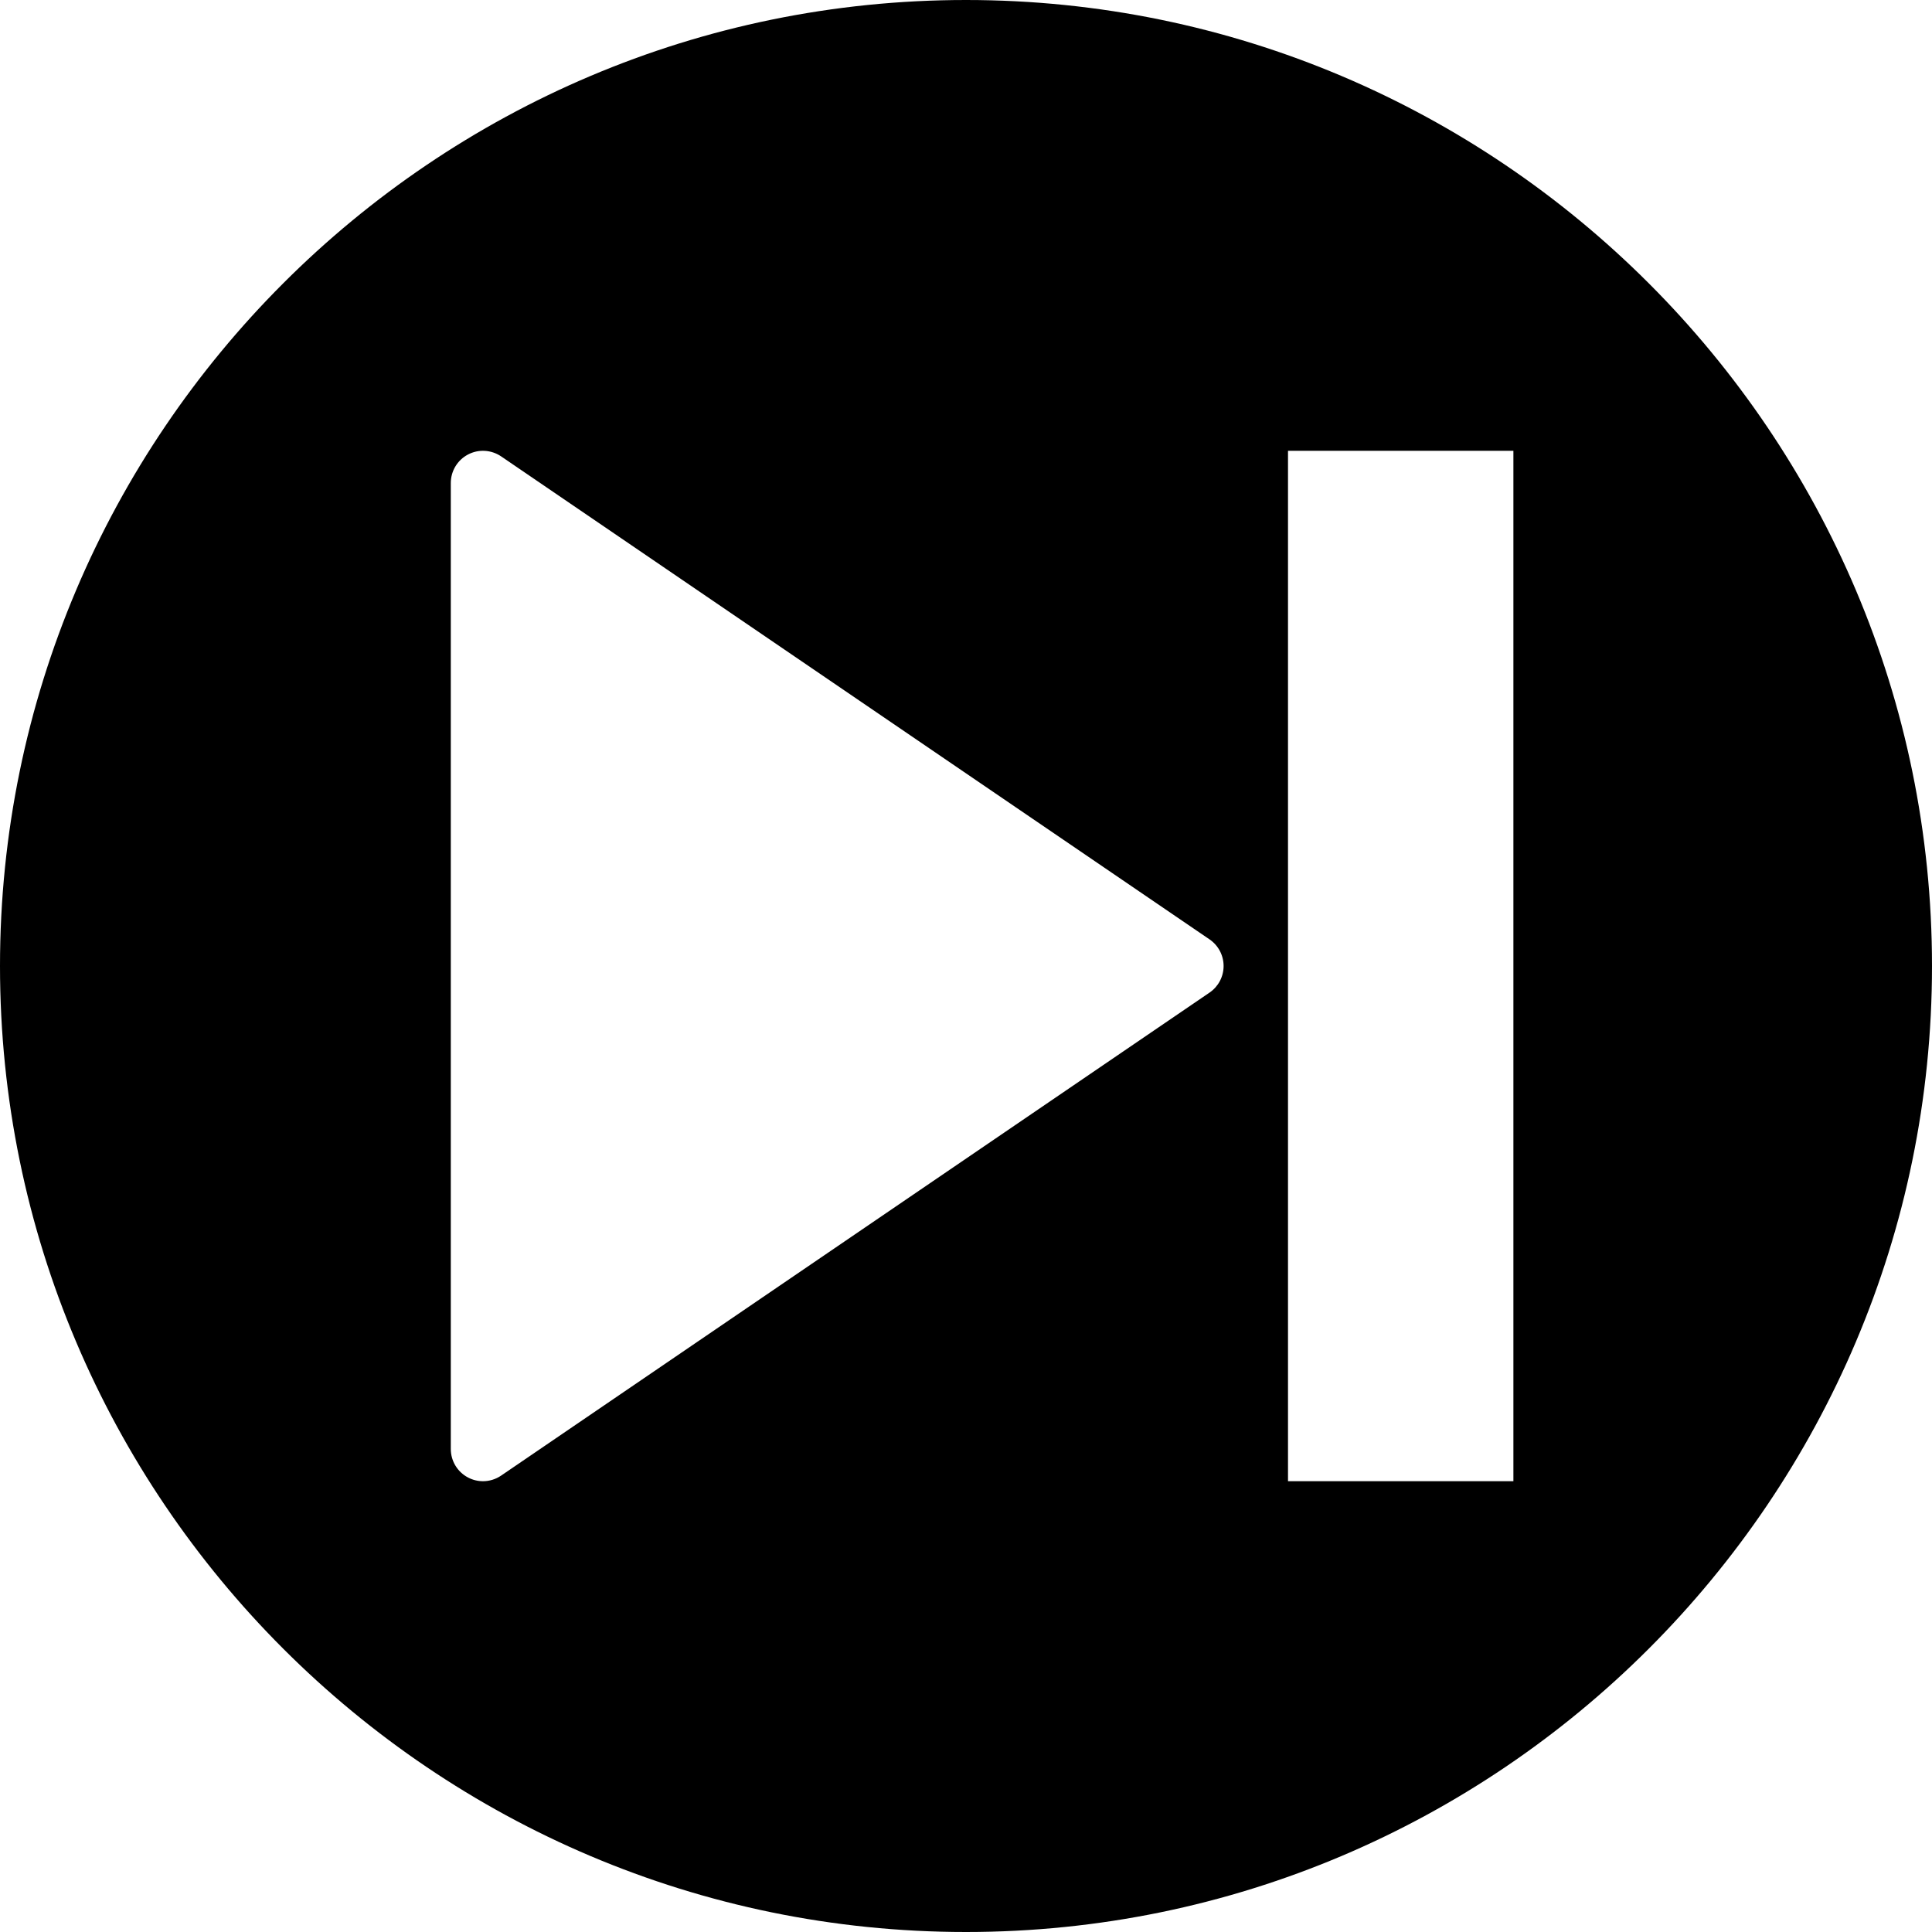
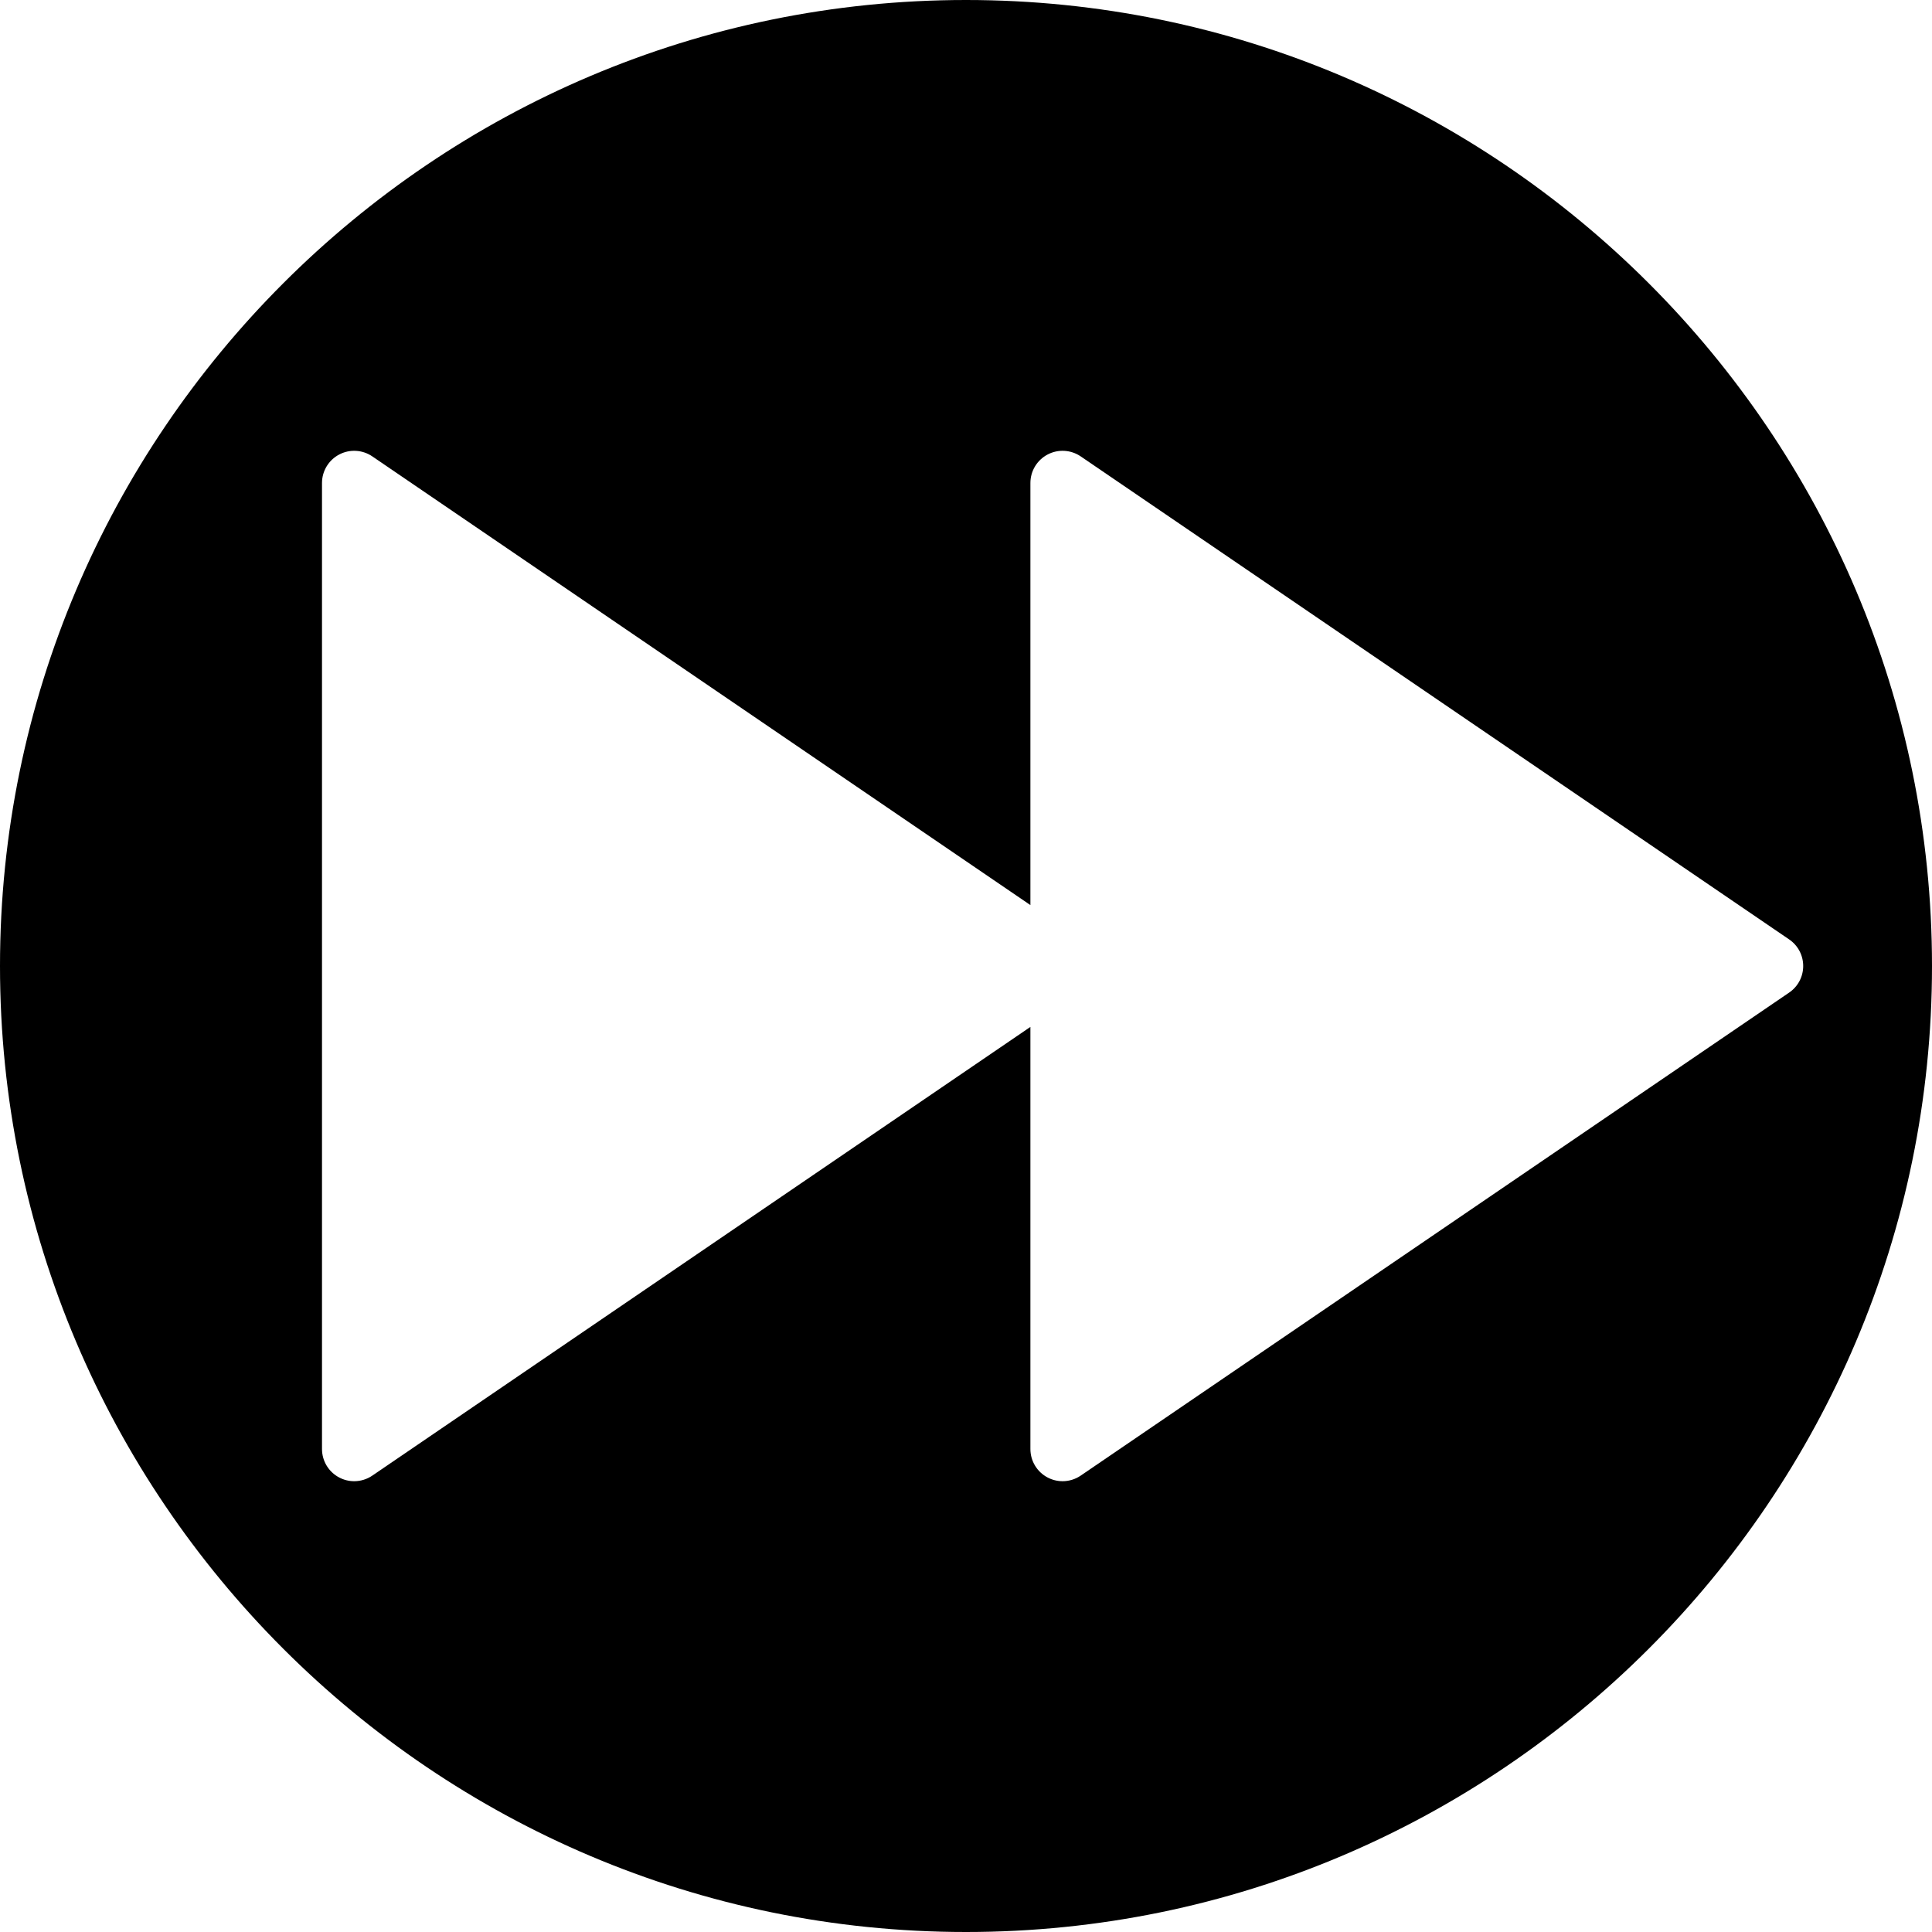
<svg xmlns="http://www.w3.org/2000/svg" version="1.1" id="Capa_1" x="0px" y="0px" viewBox="0 0 60 60" style="enable-background:new 0 0 60 60;" xml:space="preserve">
-   <path d="M30,0C13.458,0,0,13.458,0,30s13.458,30,30,30s30-13.458,30-30S46.542,0,30,0z M37.563,30.826l-22,15  C15.394,45.941,15.197,46,15,46c-0.16,0-0.321-0.038-0.467-0.116C14.205,45.711,14,45.371,14,45V15c0-0.371,0.205-0.711,0.533-0.884  c0.327-0.174,0.724-0.15,1.031,0.058l22,15C37.836,29.36,38,29.669,38,30S37.836,30.64,37.563,30.826z M47,46h-7V14h7V46z" />
+   <path d="M30,0C13.458,0,0,13.458,0,30s13.458,30,30,30s30-13.458,30-30S46.542,0,30,0z M55.563,30.826l-22,15  C33.395,45.941,33.197,46,33,46c-0.16,0-0.32-0.038-0.467-0.116C32.205,45.711,32,45.371,32,45V31.892L11.563,45.826  C11.395,45.941,11.197,46,11,46c-0.16,0-0.32-0.038-0.467-0.116C10.205,45.711,10,45.371,10,45V15c0-0.371,0.205-0.711,0.533-0.884  c0.327-0.174,0.725-0.15,1.03,0.058L32,28.108V15c0-0.371,0.205-0.711,0.533-0.884c0.327-0.174,0.725-0.15,1.03,0.058l22,15  C55.837,29.36,56,29.669,56,30S55.837,30.64,55.563,30.826z" />
+   <g>
+ </g>
+   <g>
+ </g>
+   <g>
+ </g>
+   <g>
+ </g>
+   <g>
+ </g>
+   <g>
+ </g>
+   <g>
+ </g>
+   <g>
+ </g>
+   <g>
+ </g>
+   <g>
+ </g>
+   <g>
+ </g>
+   <g>
+ </g>
+   <g>
+ </g>
+   <g>
+ </g>
+   <g>
+ </g>
</svg>
